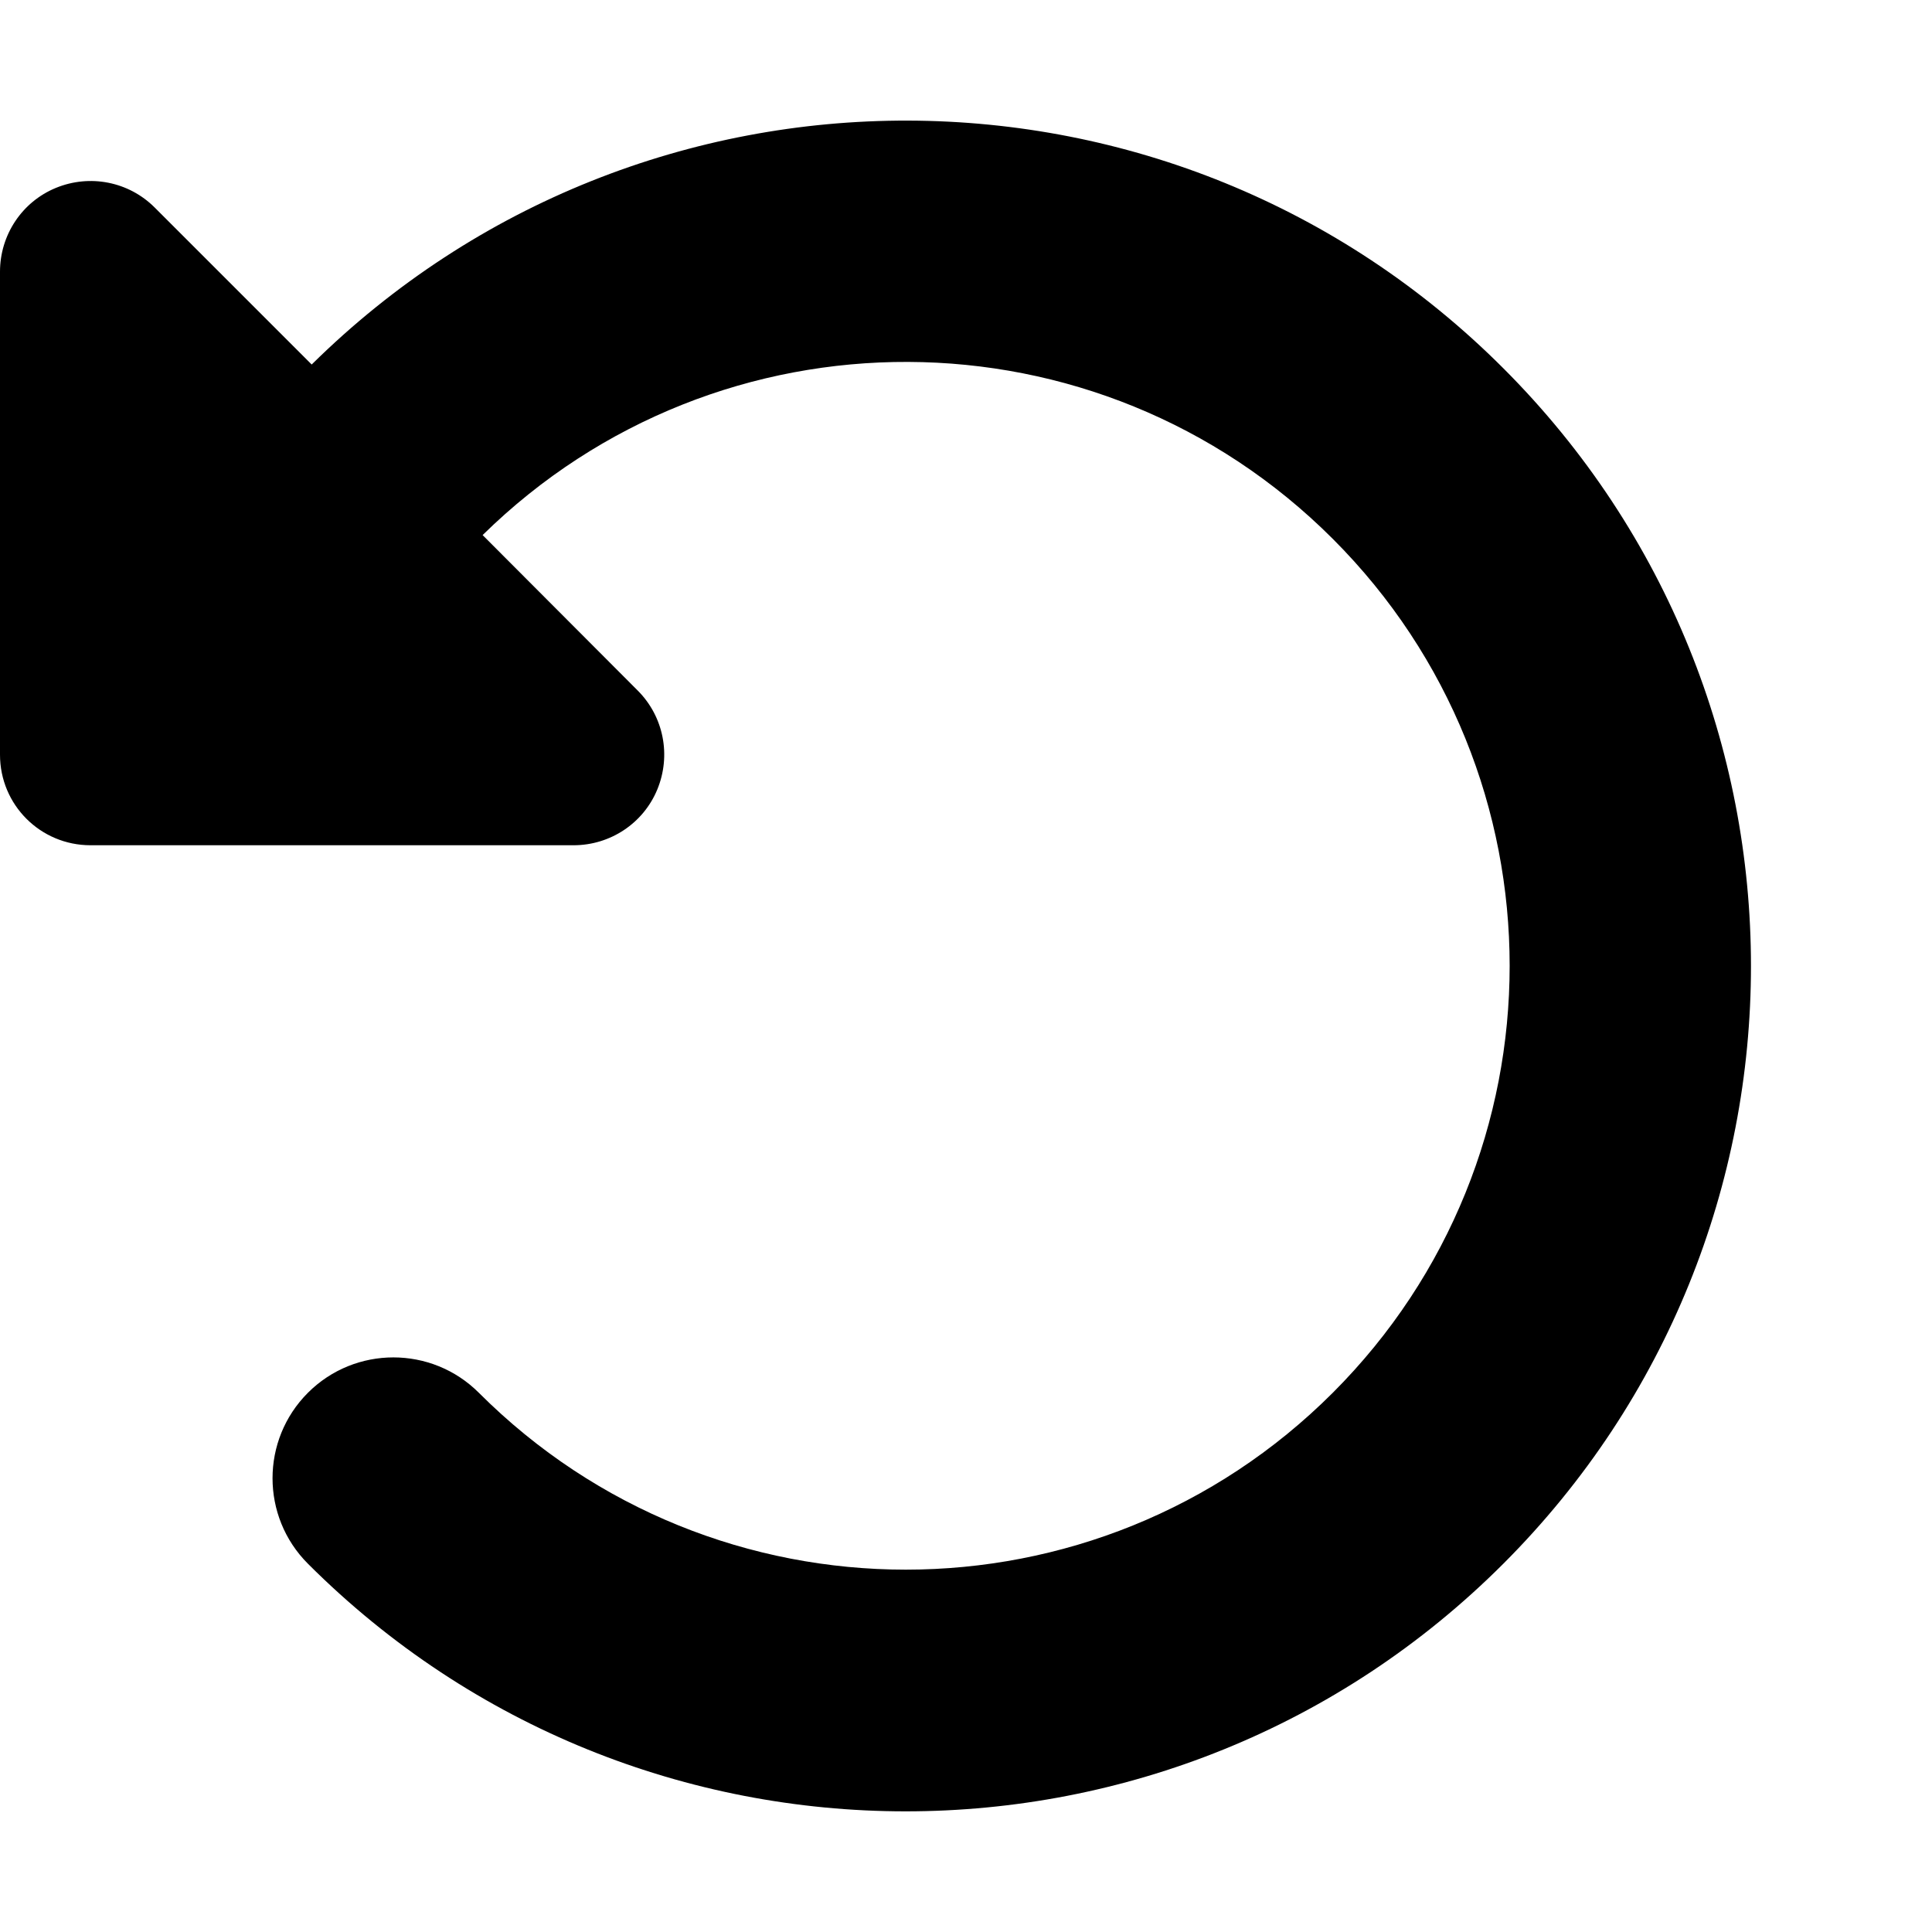
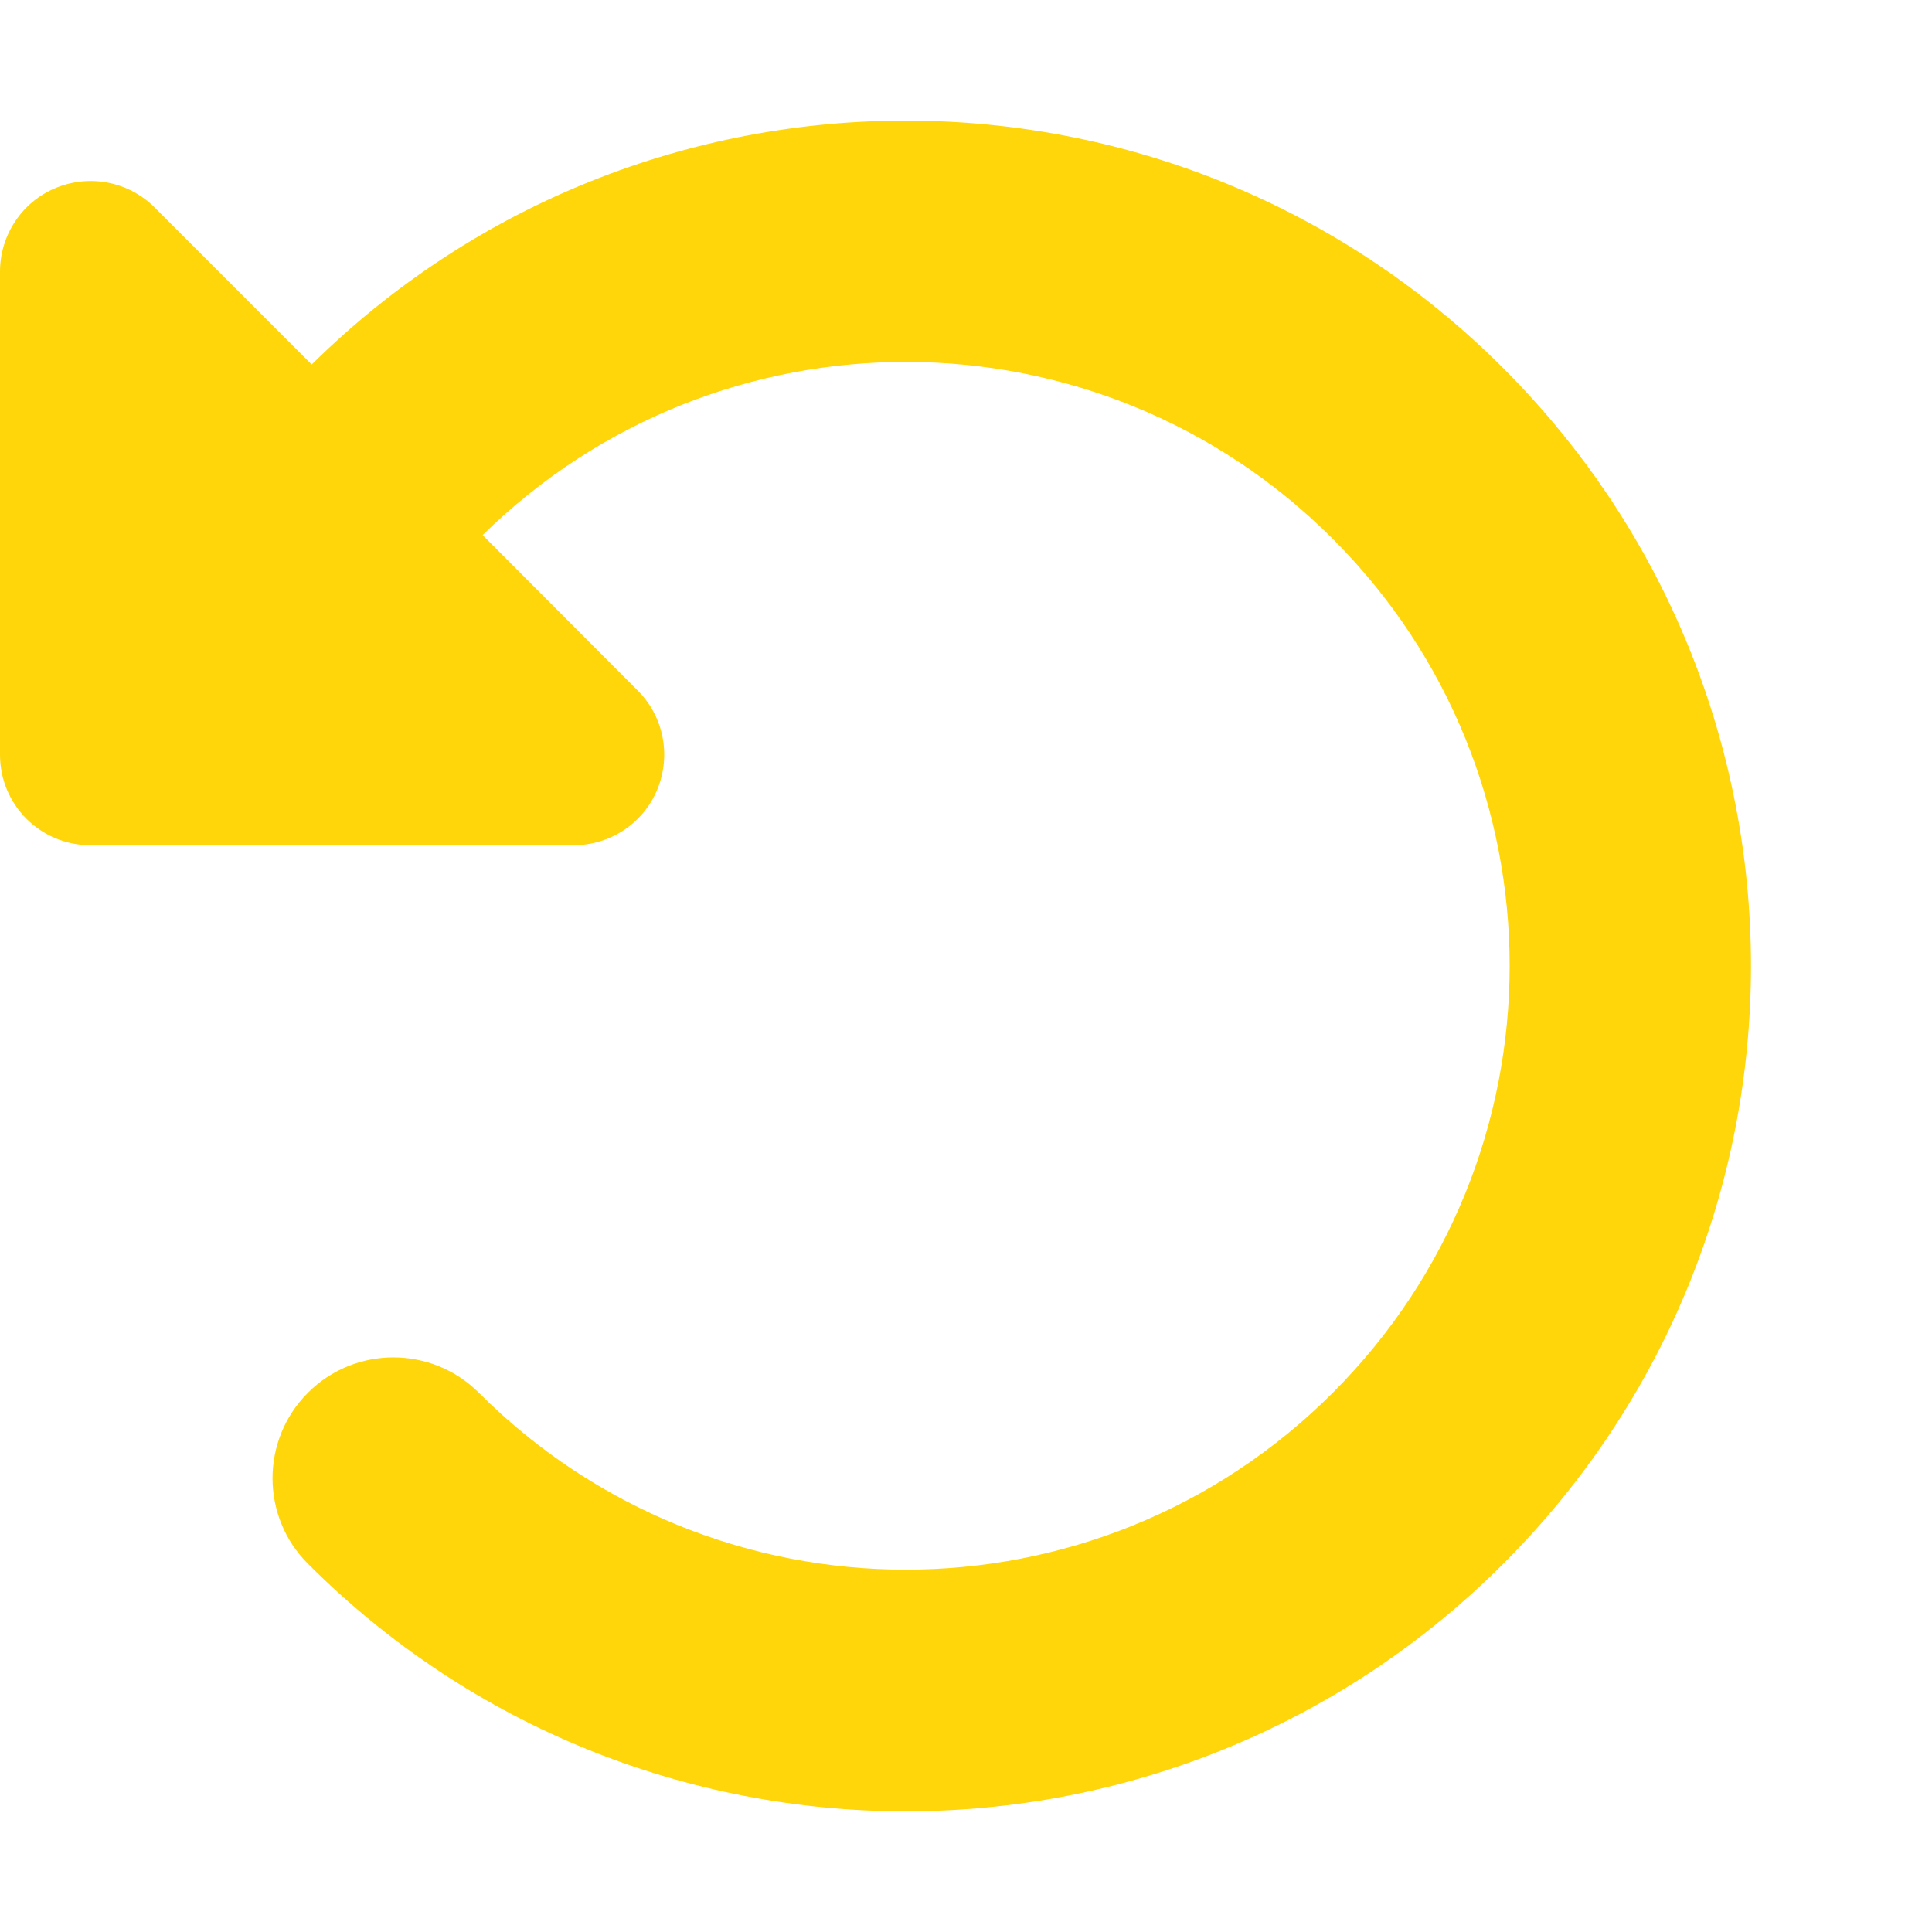
- <svg xmlns="http://www.w3.org/2000/svg" viewBox="0 0 512 512">
-   <path d="M32.5 224H24c-13.3 0-24-10.7-24-24V72c0-9.7 5.8-18.5 14.8-22.2s19.3-1.7 26.2 5.2L82.6 96.6c87.6-86.5 228.7-86.2 315.8 1c87.5 87.5 87.5 229.3 0 316.8s-229.3 87.5-316.8 0c-12.5-12.5-12.5-32.8 0-45.3s32.8-12.5 45.3 0c62.5 62.5 163.8 62.5 226.3 0s62.5-163.8 0-226.3c-62.2-62.2-162.7-62.5-225.3-1L169 183c6.9 6.9 8.9 17.2 5.2 26.2s-12.5 14.8-22.2 14.8H32.5z" />
+ <svg xmlns="http://www.w3.org/2000/svg" viewBox="0 0 512 512" version="1.1" id="svg957">
+   <defs id="defs961" />
+   <path d="M32.5 224H24c-13.3 0-24-10.7-24-24V72c0-9.7 5.8-18.5 14.8-22.2s19.3-1.7 26.2 5.2L82.6 96.6c87.6-86.5 228.7-86.2 315.8 1c87.5 87.5 87.5 229.3 0 316.8s-229.3 87.5-316.8 0c-12.5-12.5-12.5-32.8 0-45.3s32.8-12.5 45.3 0c62.5 62.5 163.8 62.5 226.3 0s62.5-163.8 0-226.3c-62.2-62.2-162.7-62.5-225.3-1L169 183c6.9 6.9 8.9 17.2 5.2 26.2s-12.5 14.8-22.2 14.8H32.5z" id="path955" style="fill:#ffd60a;fill-opacity:1" />
</svg>
